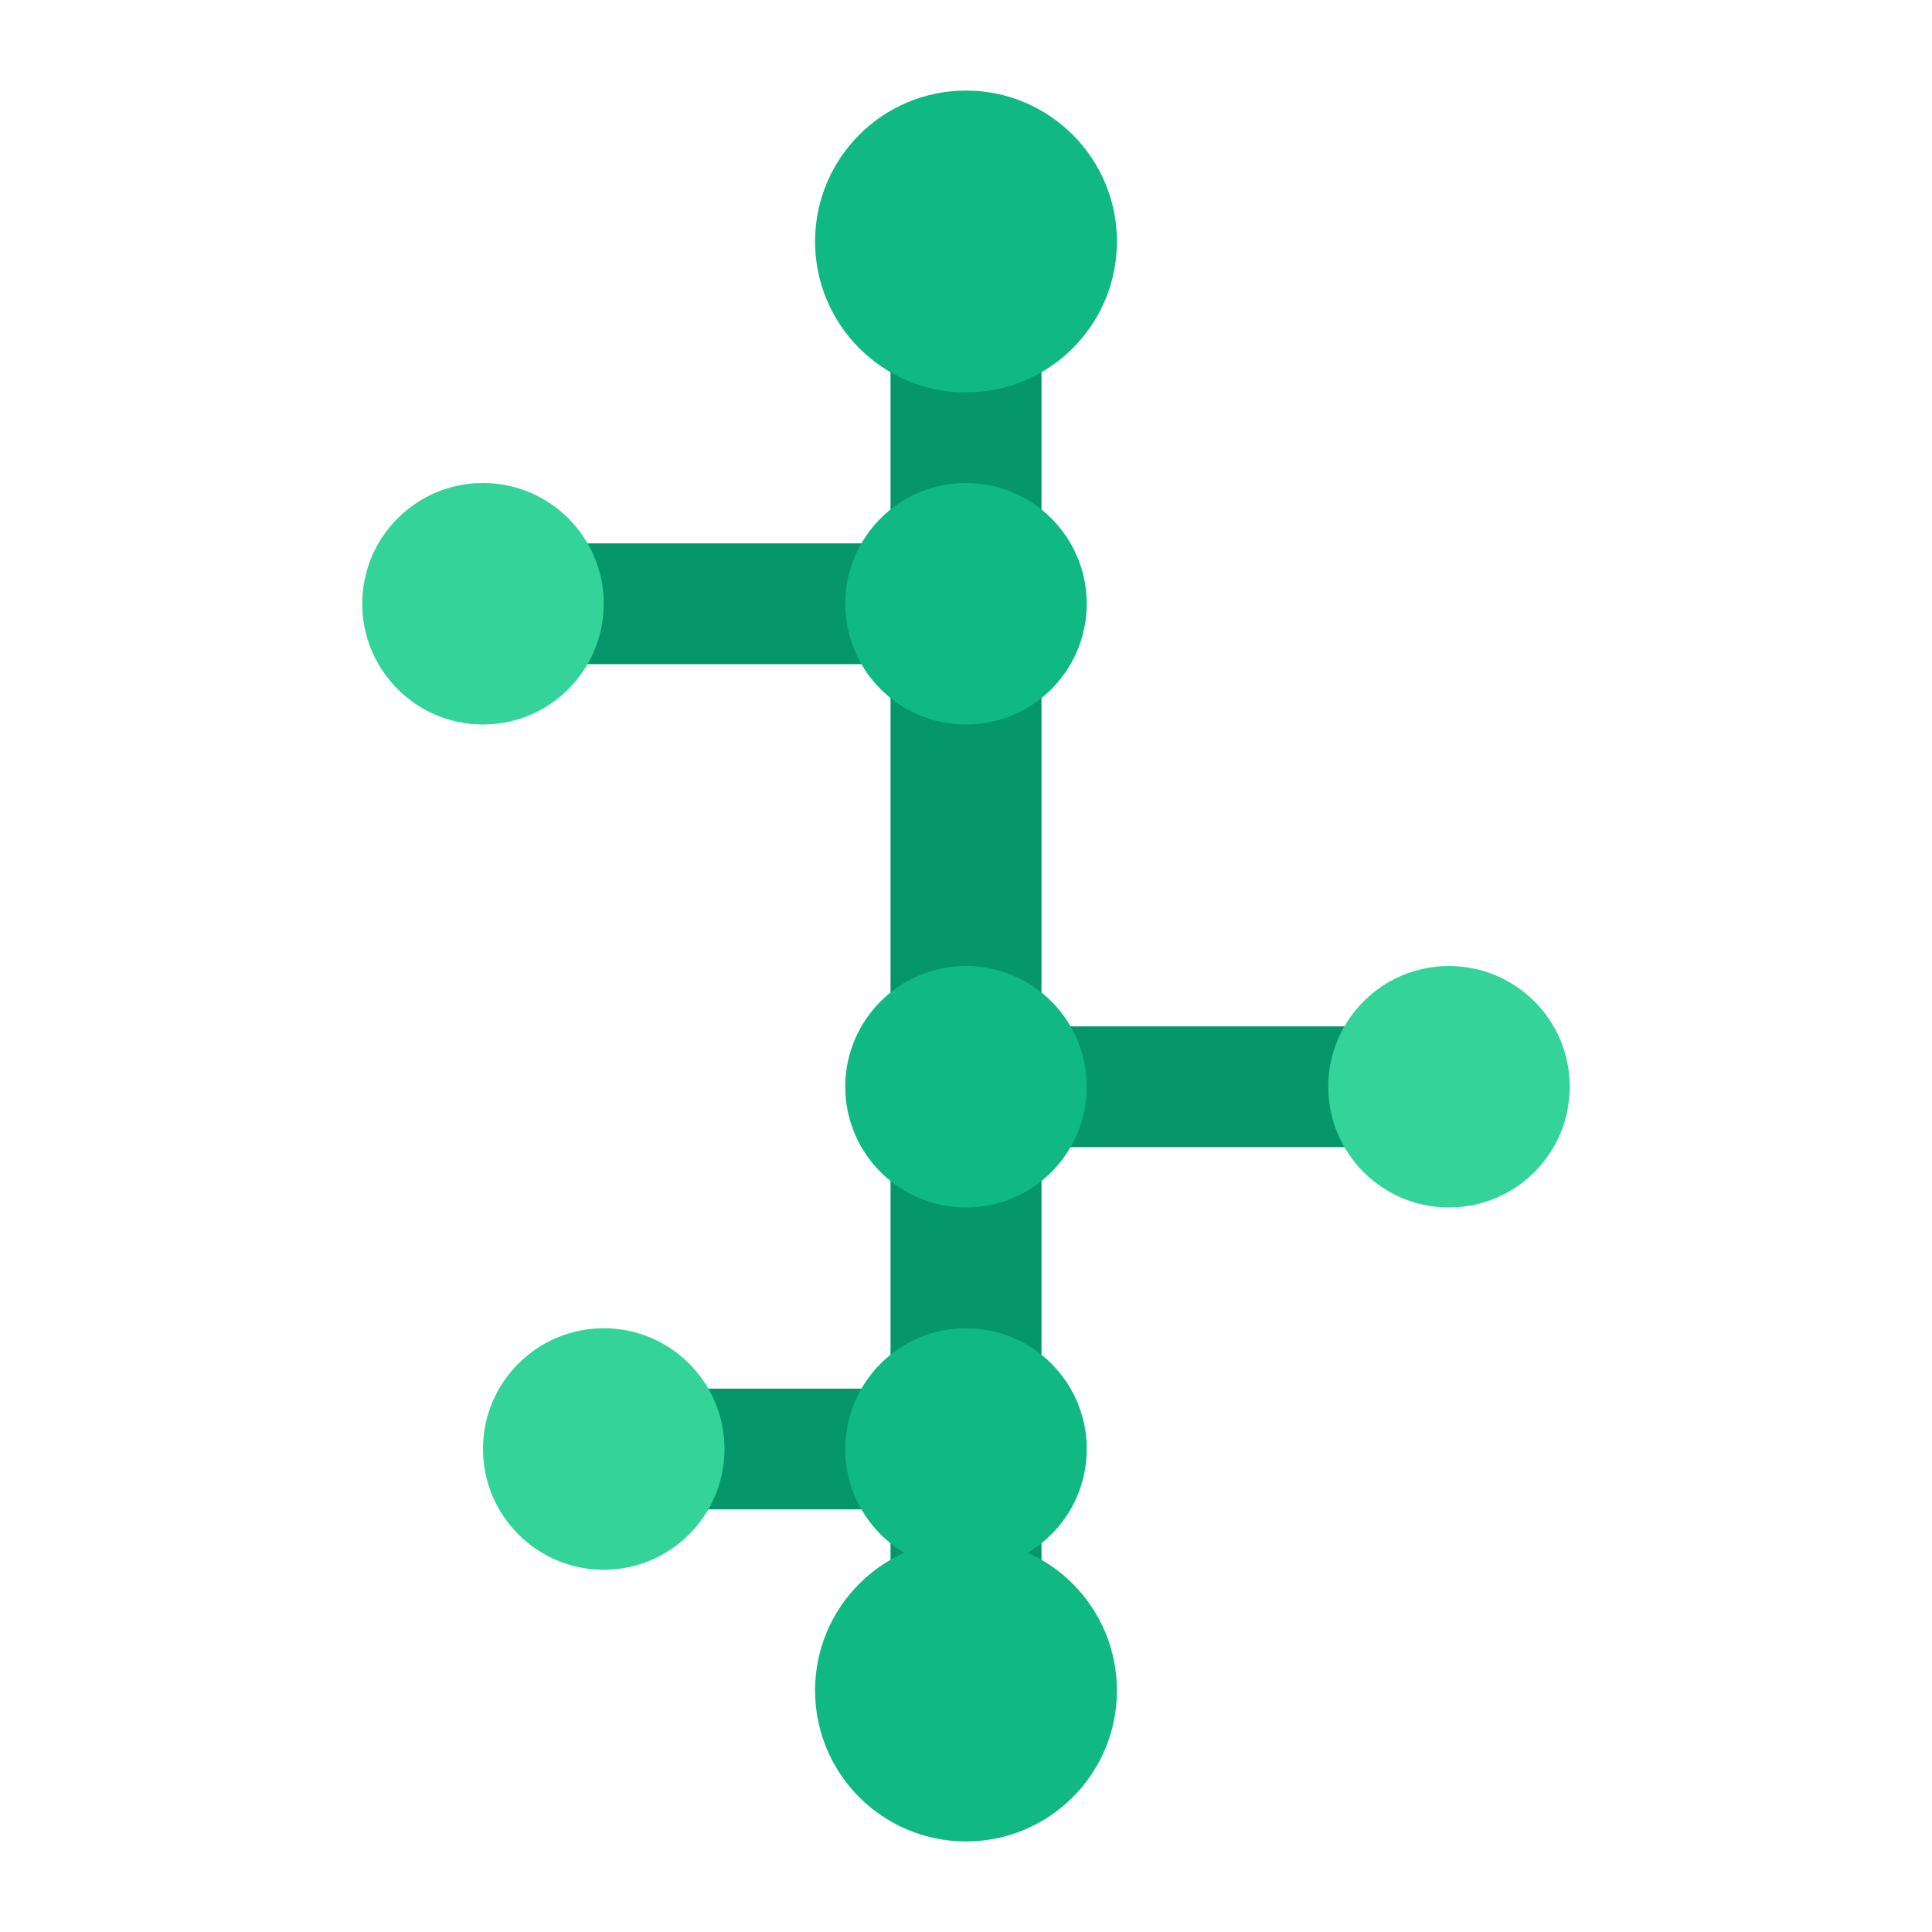
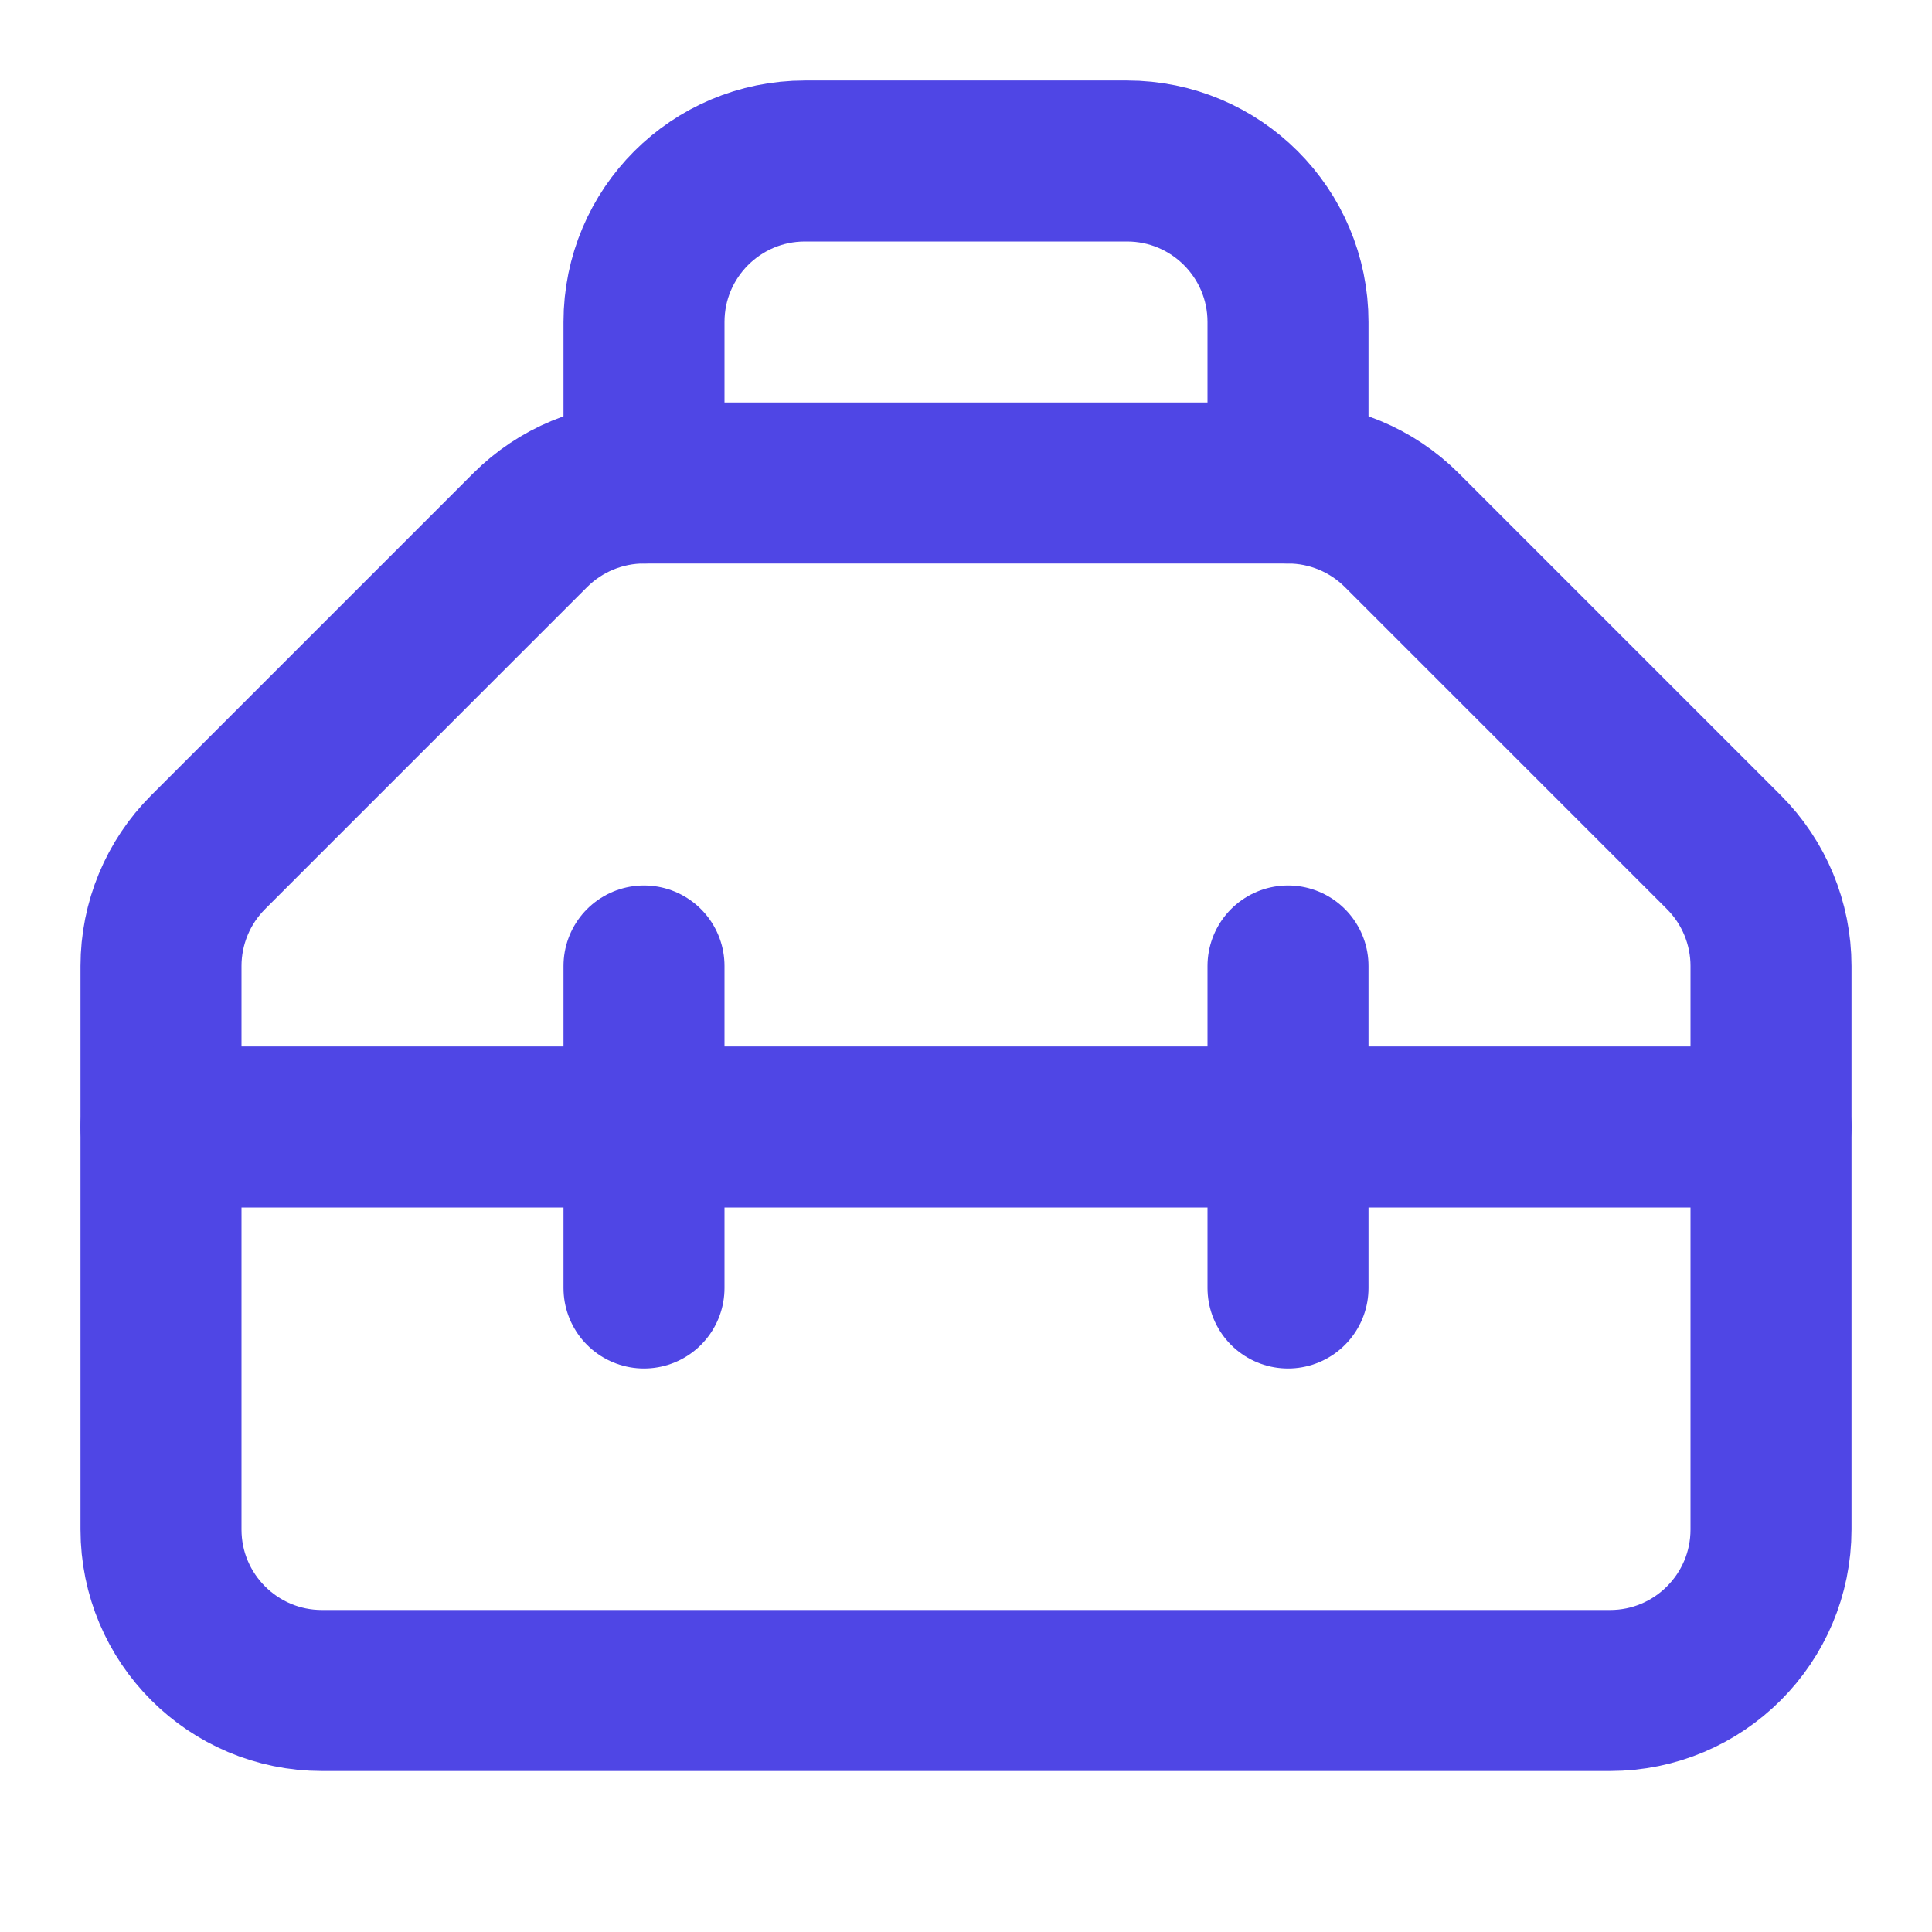
- <svg xmlns="http://www.w3.org/2000/svg" viewBox="0 0 32 32" width="32" height="32">
-   <line x1="16" y1="4" x2="16" y2="28" stroke="#059669" stroke-width="2.5" stroke-linecap="round" />
-   <line x1="16" y1="10" x2="8" y2="10" stroke="#059669" stroke-width="2" stroke-linecap="round" />
-   <line x1="16" y1="18" x2="24" y2="18" stroke="#059669" stroke-width="2" stroke-linecap="round" />
-   <line x1="16" y1="24" x2="10" y2="24" stroke="#059669" stroke-width="2" stroke-linecap="round" />
-   <circle cx="16" cy="4" r="2.5" fill="#10b981" />
-   <circle cx="16" cy="10" r="2" fill="#10b981" />
-   <circle cx="16" cy="18" r="2" fill="#10b981" />
-   <circle cx="16" cy="24" r="2" fill="#10b981" />
-   <circle cx="16" cy="28" r="2.5" fill="#10b981" />
-   <circle cx="8" cy="10" r="2" fill="#34d399" />
-   <circle cx="24" cy="18" r="2" fill="#34d399" />
-   <circle cx="10" cy="24" r="2" fill="#34d399" />
+ <svg xmlns="http://www.w3.org/2000/svg" width="32" height="32" viewBox="0 0 24 24" fill="none" stroke="#4f46e5" stroke-width="2" stroke-linecap="round" stroke-linejoin="round">
+   <path d="M16 12v4" />
+   <path d="M16 6a2 2 0 0 1 1.414.586l4 4A2 2 0 0 1 22 12v7a2 2 0 0 1-2 2H4a2 2 0 0 1-2-2v-7a2 2 0 0 1 .586-1.414l4-4A2 2 0 0 1 8 6z" />
+   <path d="M16 6V4a2 2 0 0 0-2-2h-4a2 2 0 0 0-2 2v2" />
+   <path d="M2 14h20" />
+   <path d="M8 12v4" />
</svg>
